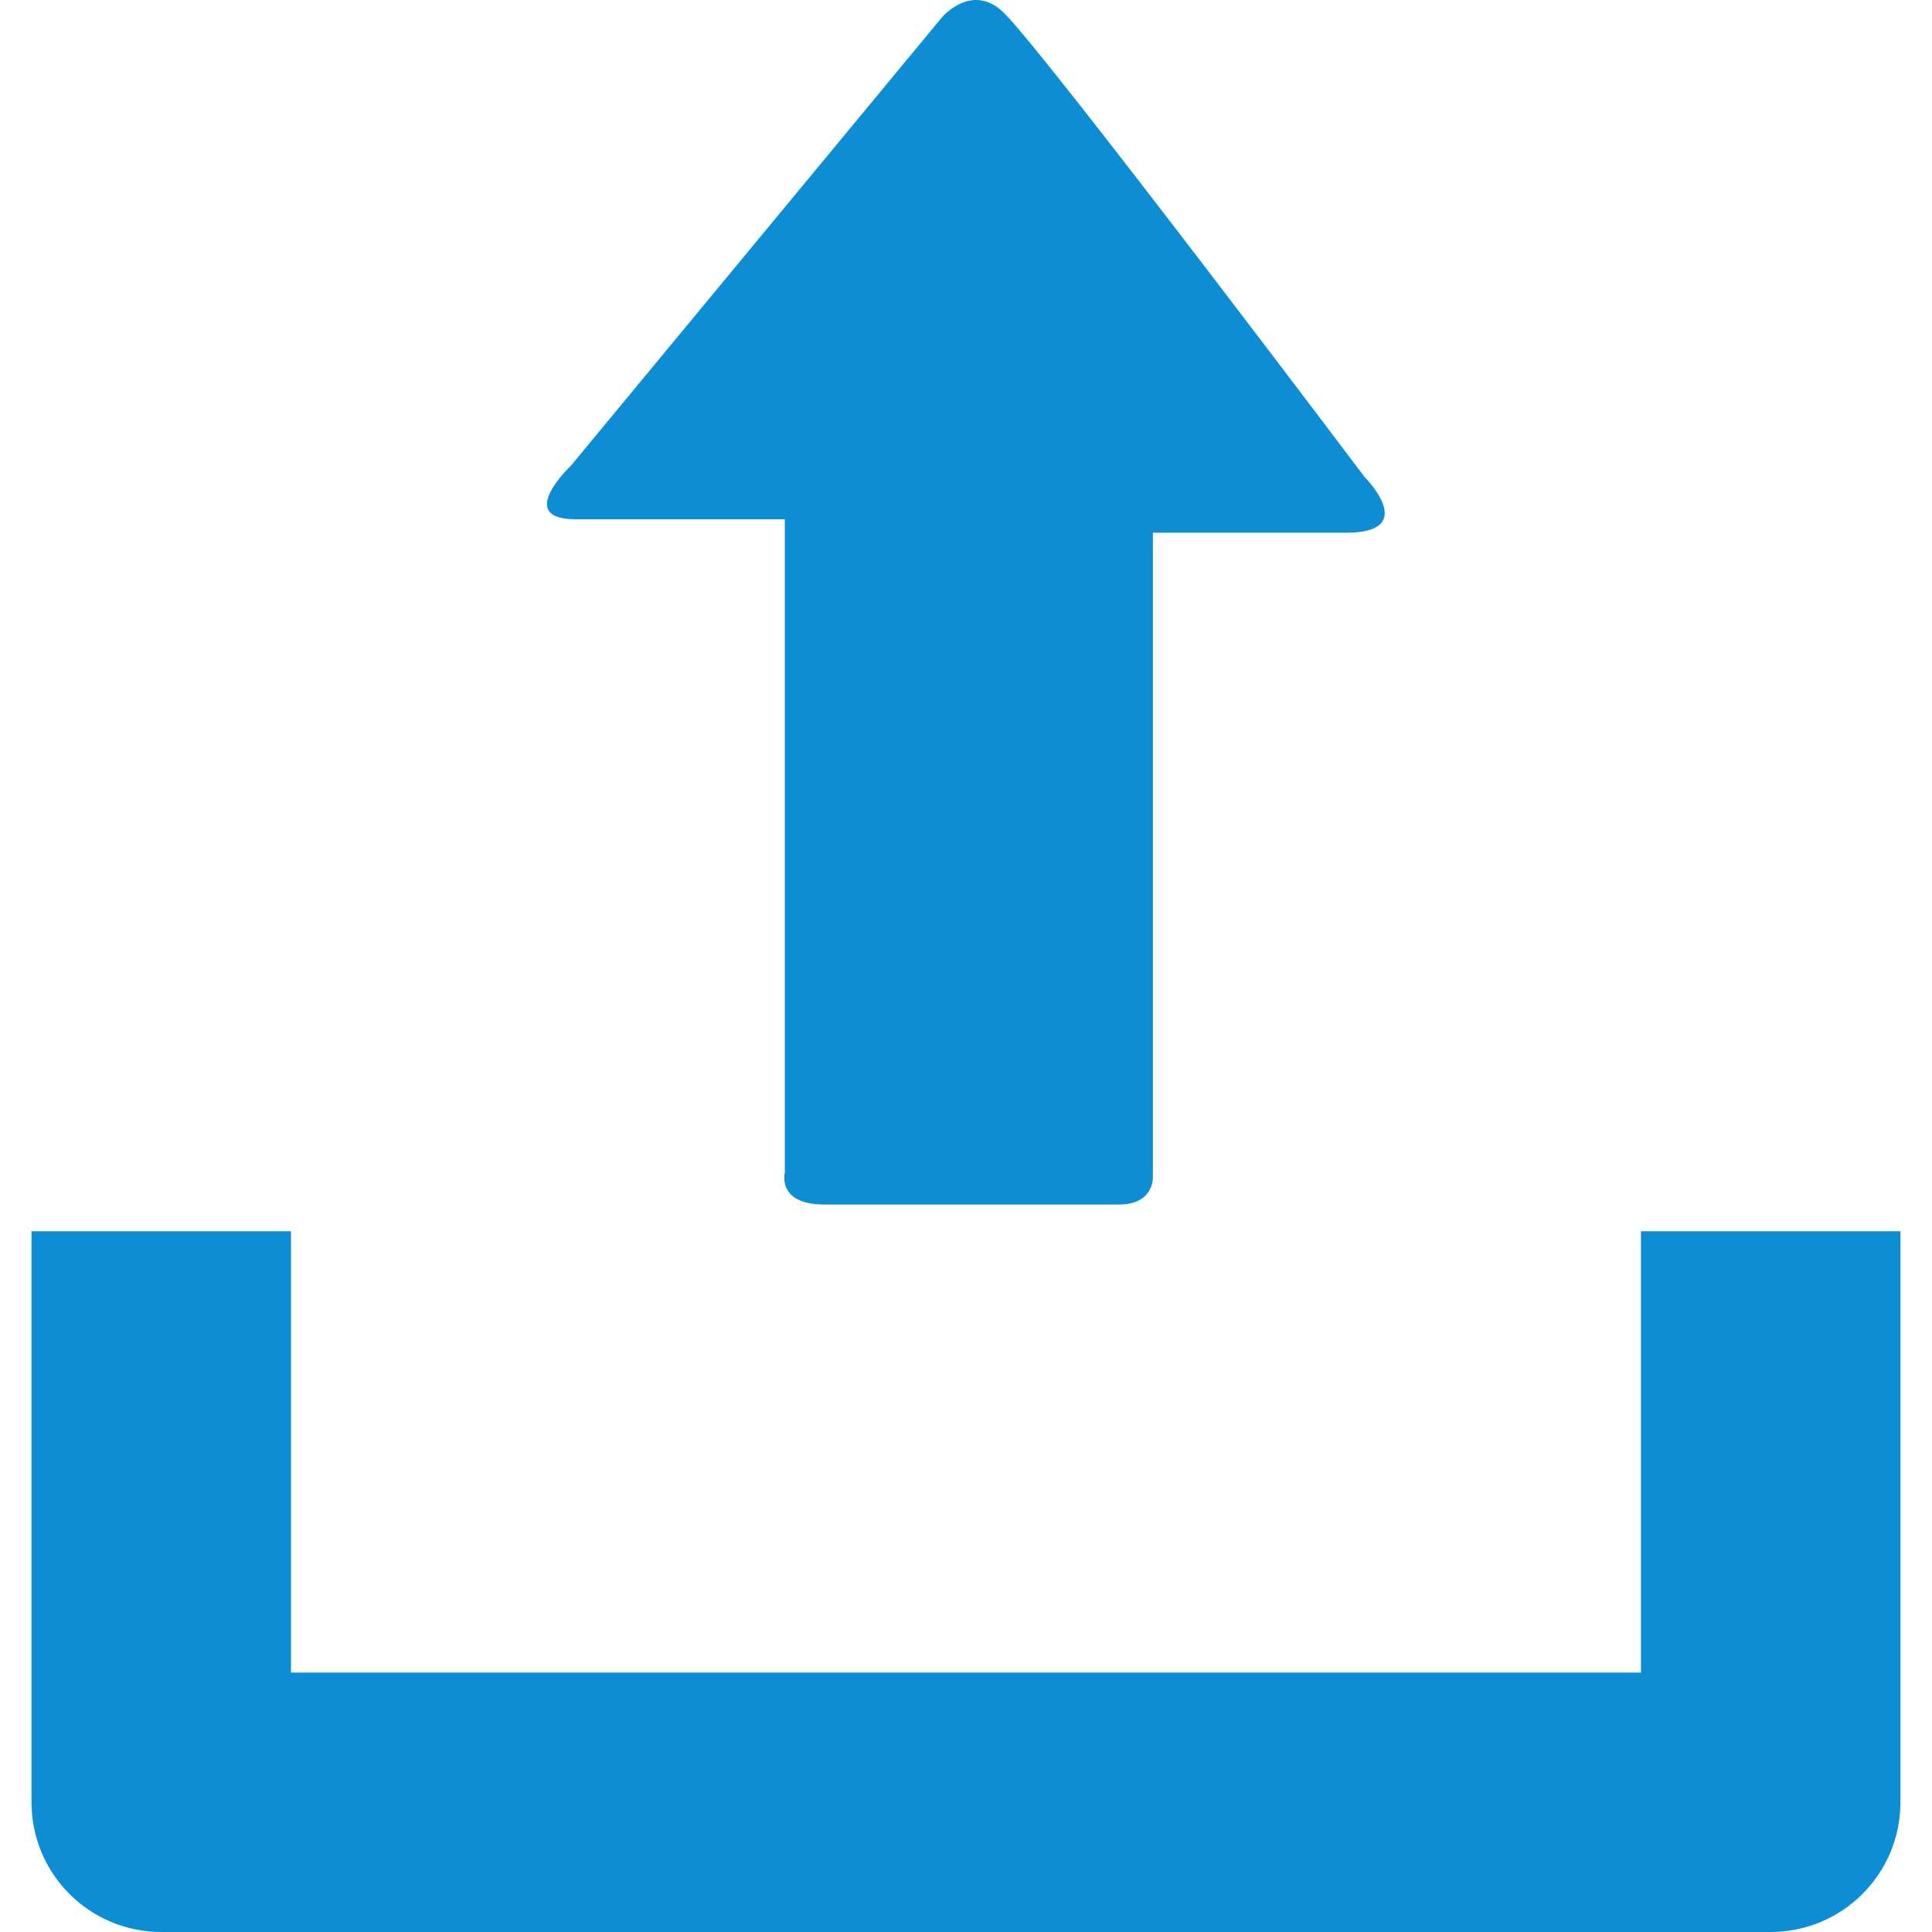
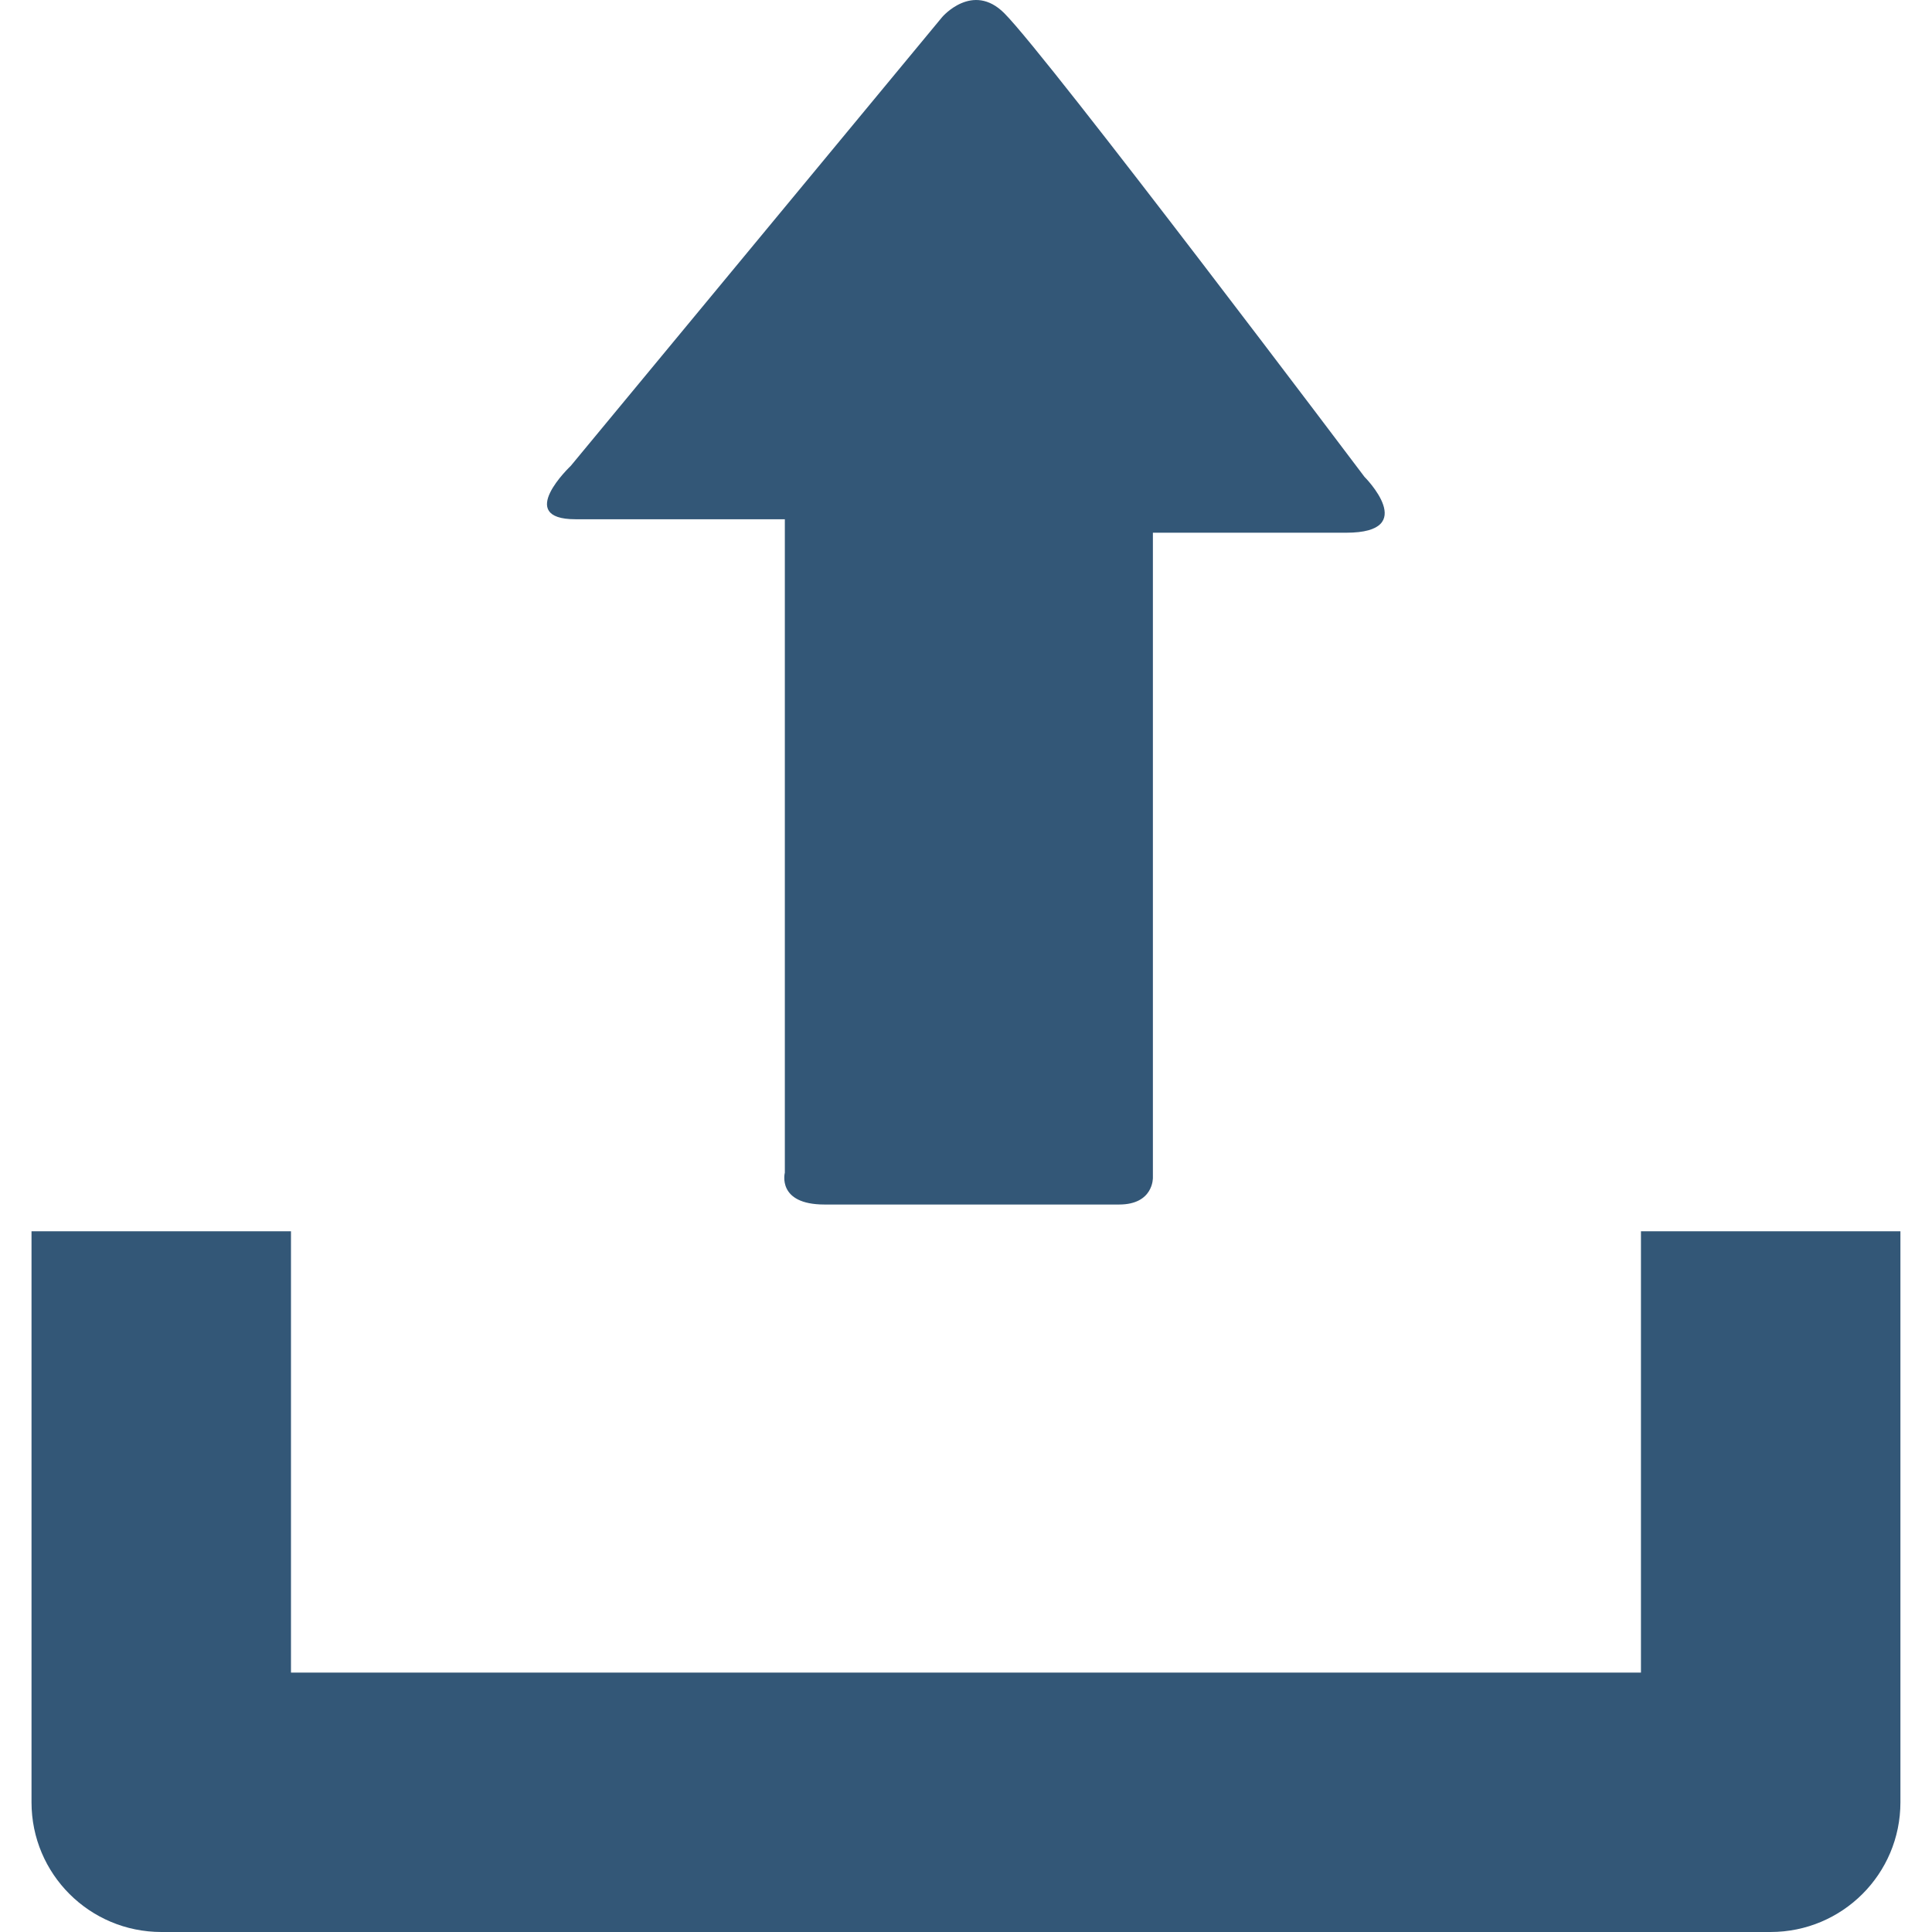
<svg xmlns="http://www.w3.org/2000/svg" version="1.1" id="Capa_1" x="0px" y="0px" viewBox="0 0 29.978 29.978" style="enable-background:new 0 0 29.978 29.978;" xml:space="preserve" width="512px" height="512px">
  <defs id="defs71" />
  <g id="g36">
-     <path d="M25.462,19.105v6.848H4.515v-6.848H0.489v8.861c0,1.111,0.9,2.012,2.016,2.012h24.967c1.115,0,2.016-0.9,2.016-2.012   v-8.861H25.462z" fill="#0d8dd3" id="path2" />
-     <path d="m 14.62,0.264 -5.764,6.965 c 0,0 -0.877,0.828 0.074,0.828 0.951,0 3.248,0 3.248,0 0,0 0,0.557 0,1.416 0,2.449 0,6.906 0,8.723 0,0 -0.129,0.494 0.615,0.494 0.75,0 4.035,0 4.572,0 0.536,0 0.524,-0.416 0.524,-0.416 0,-1.762 0,-6.373 0,-8.742 0,-0.768 0,-1.266 0,-1.266 0,0 1.842,0 2.998,0 1.154,0 0.285,-0.867 0.285,-0.867 0,0 -4.904,-6.51 -5.588,-7.193 -0.492,-0.495 -0.964,0.058 -0.964,0.058 z" id="path4" style="fill:#0d8dd3" />
+     <path d="M25.462,19.105v6.848H4.515v-6.848H0.489v8.861c0,1.111,0.9,2.012,2.016,2.012h24.967c1.115,0,2.016-0.9,2.016-2.012   v-8.861H25.462z" fill="#335777" id="path2" />
+     <path d="m 14.62,0.264 -5.764,6.965 c 0,0 -0.877,0.828 0.074,0.828 0.951,0 3.248,0 3.248,0 0,0 0,0.557 0,1.416 0,2.449 0,6.906 0,8.723 0,0 -0.129,0.494 0.615,0.494 0.75,0 4.035,0 4.572,0 0.536,0 0.524,-0.416 0.524,-0.416 0,-1.762 0,-6.373 0,-8.742 0,-0.768 0,-1.266 0,-1.266 0,0 1.842,0 2.998,0 1.154,0 0.285,-0.867 0.285,-0.867 0,0 -4.904,-6.51 -5.588,-7.193 -0.492,-0.495 -0.964,0.058 -0.964,0.058 z" id="path4" style="fill:#335777" />
    <g id="g6" />
    <g id="g8" />
    <g id="g10" />
    <g id="g12" />
    <g id="g14" />
    <g id="g16" />
    <g id="g18" />
    <g id="g20" />
    <g id="g22" />
    <g id="g24" />
    <g id="g26" />
    <g id="g28" />
    <g id="g30" />
    <g id="g32" />
    <g id="g34" />
  </g>
  <g id="g38" />
  <g id="g40" />
  <g id="g42" />
  <g id="g44" />
  <g id="g46" />
  <g id="g48" />
  <g id="g50" />
  <g id="g52" />
  <g id="g54" />
  <g id="g56" />
  <g id="g58" />
  <g id="g60" />
  <g id="g62" />
  <g id="g64" />
  <g id="g66" />
</svg>
